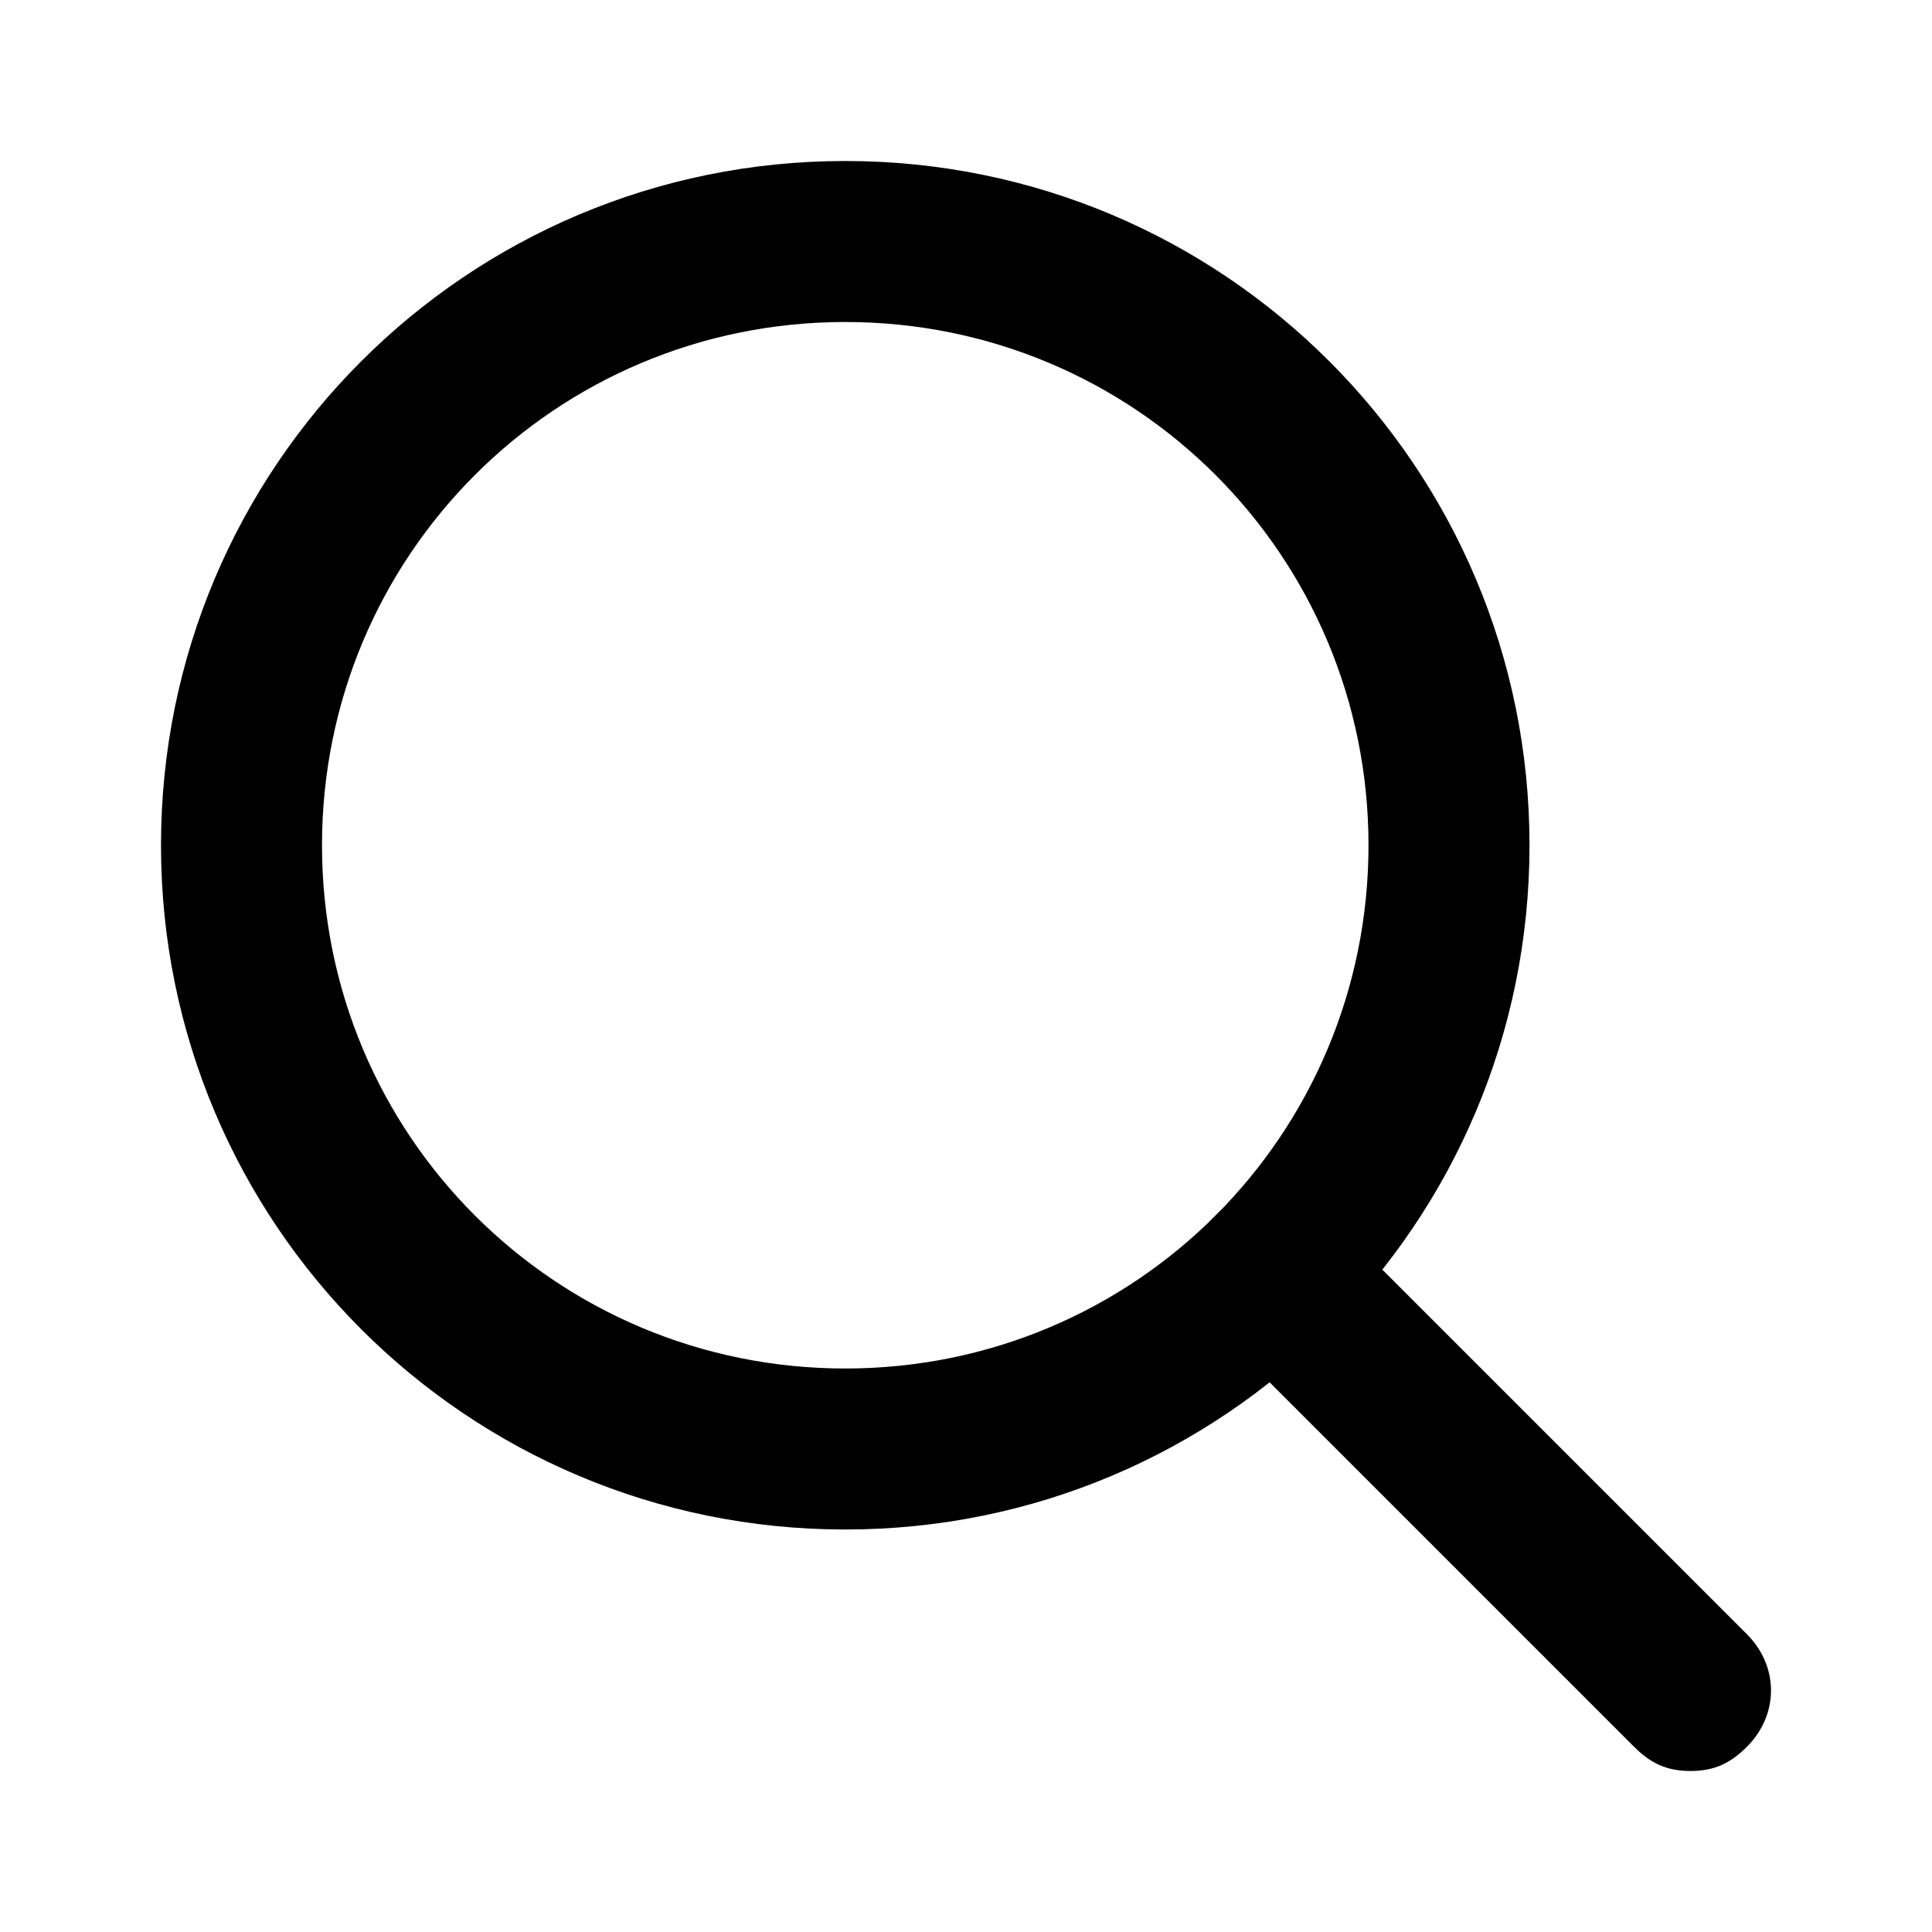
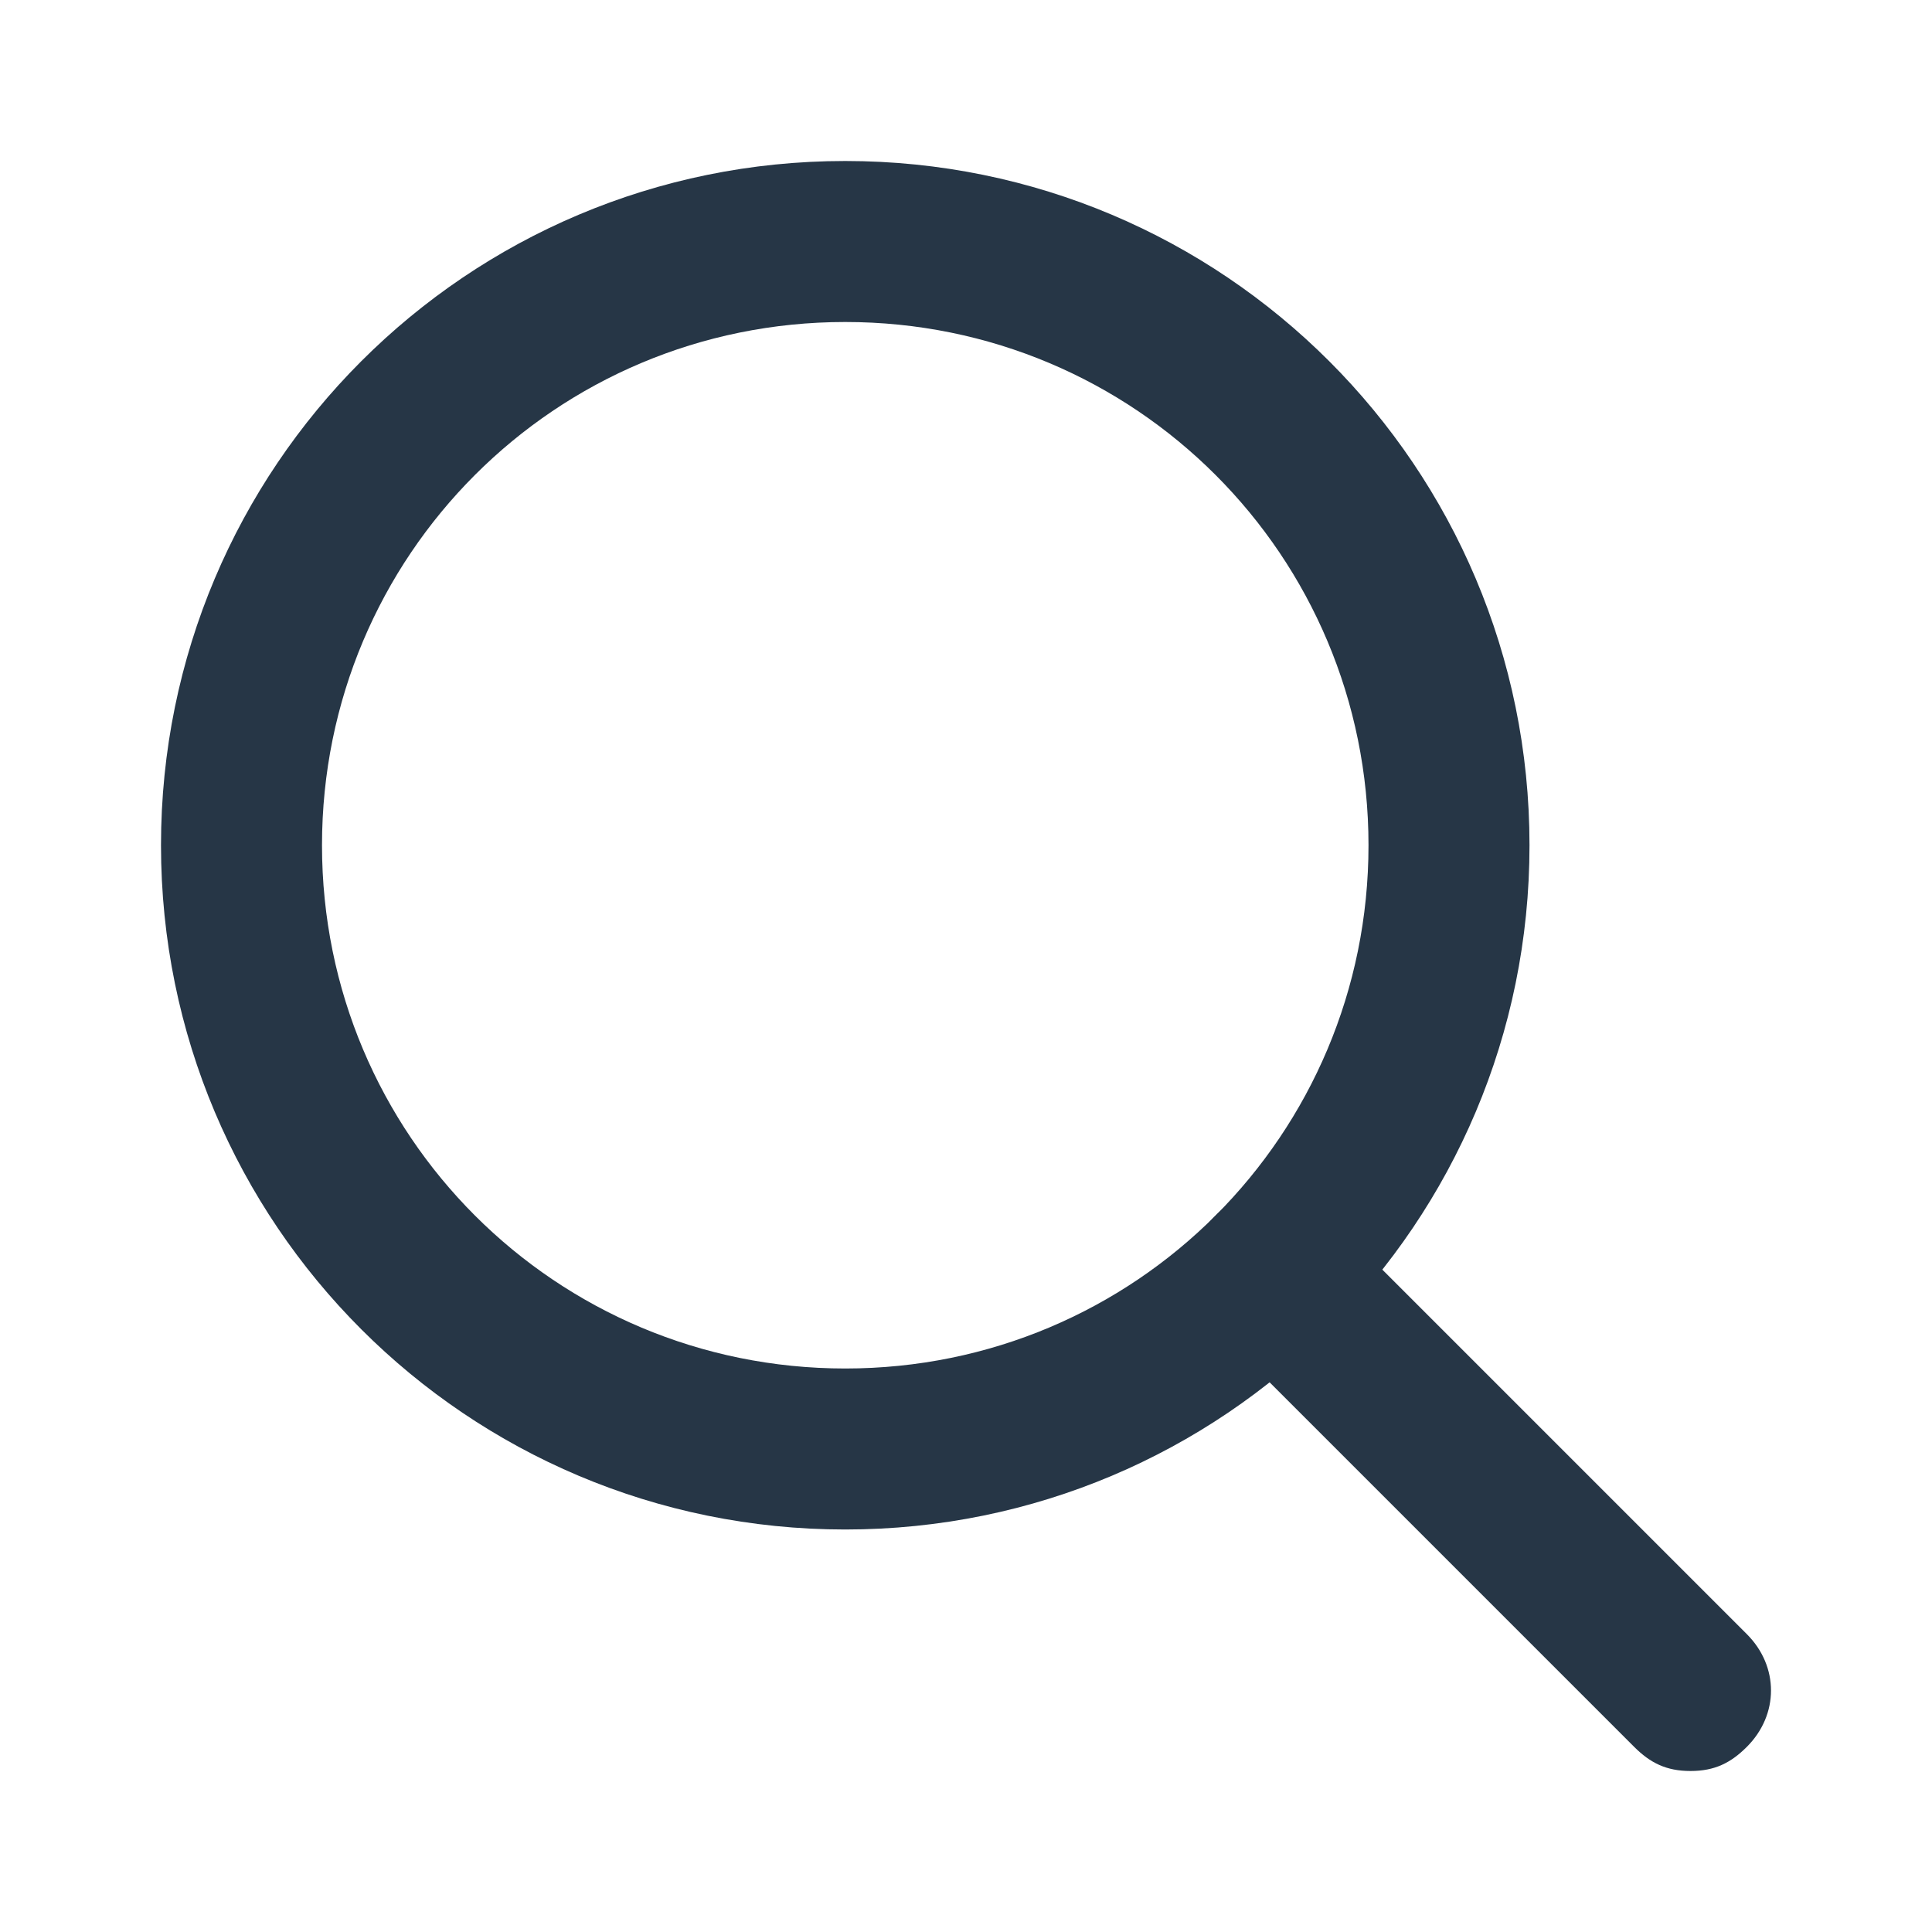
- <svg xmlns="http://www.w3.org/2000/svg" viewBox="0 0 24 24">
+ <svg xmlns="http://www.w3.org/2000/svg" viewBox="0 0 24 24" fill="#263646">
  <path d="M10.5 19C5.8 19 2 15.2 2 10.5S5.8 2 10.5 2 19 5.8 19 10.5 15.2 19 10.5 19zm0-15C6.9 4 4 6.9 4 10.5S6.9 17 10.5 17s6.5-2.9 6.5-6.5S14.1 4 10.5 4z" />
  <path d="M21 22c-.3 0-.5-.1-.7-.3l-5.2-5.2c-.4-.4-.4-1 0-1.4s1-.4 1.4 0l5.2 5.2c.4.4.4 1 0 1.4-.2.2-.4.3-.7.3z" />
</svg>
